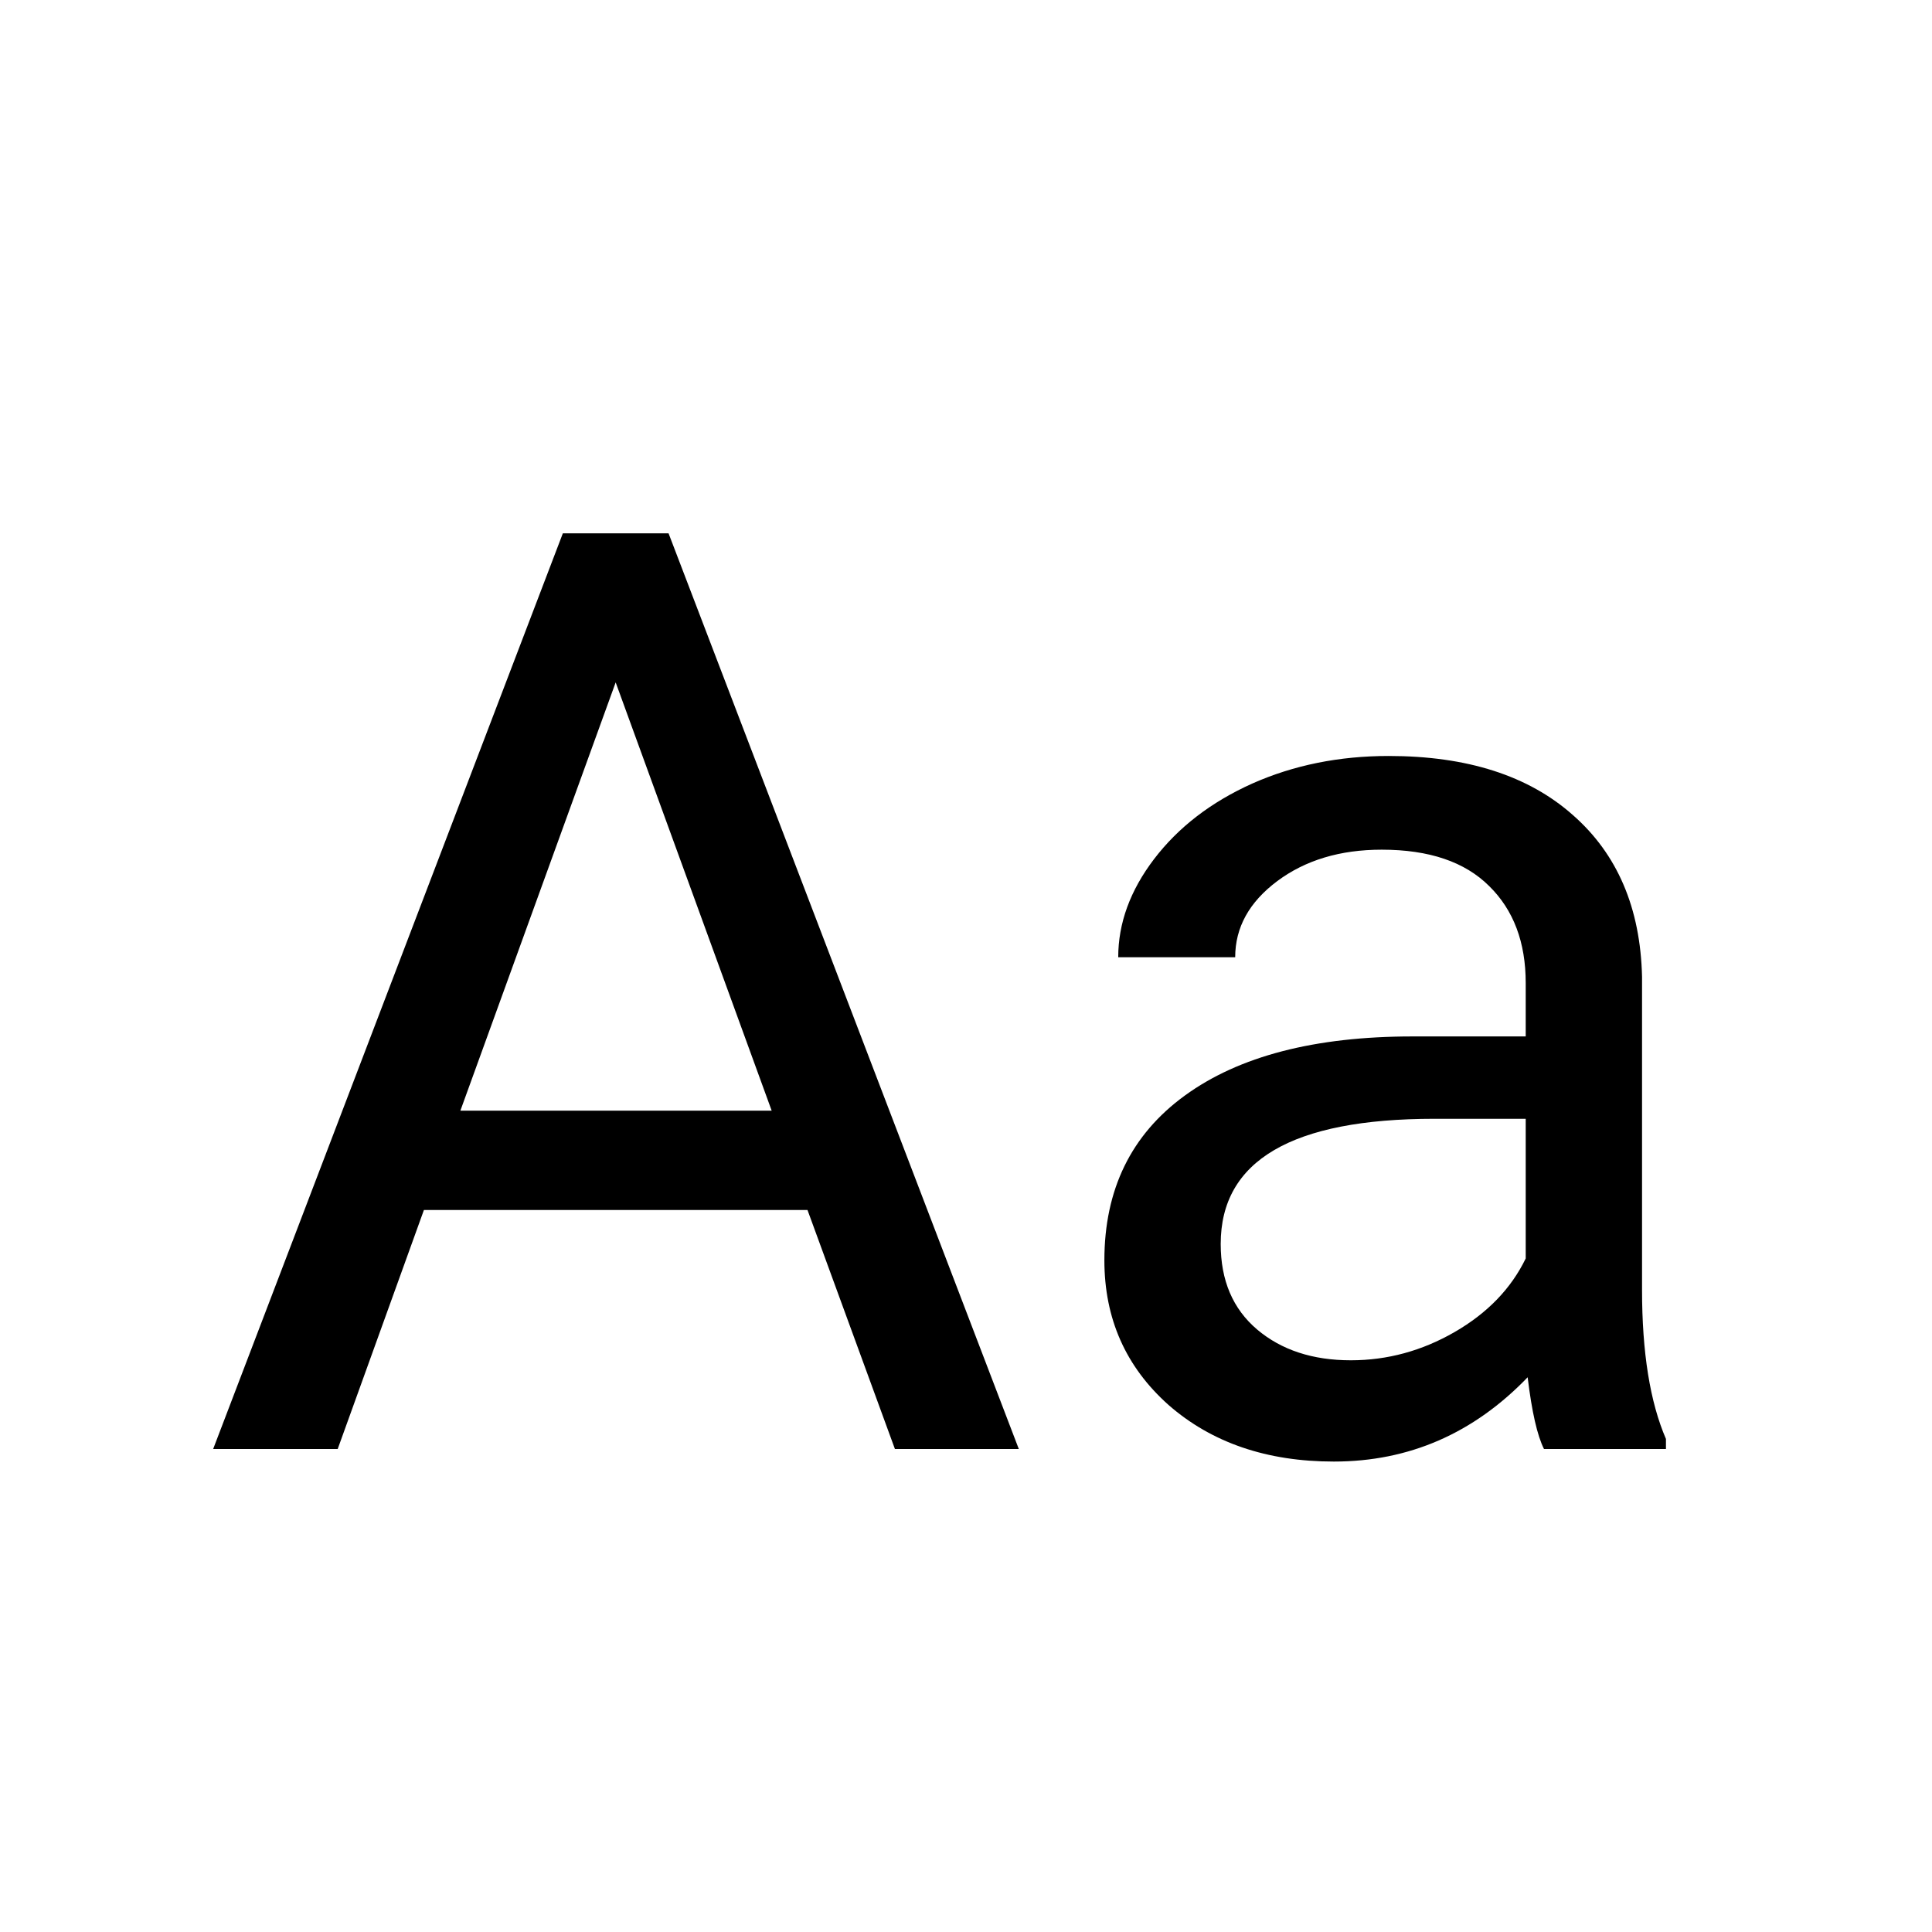
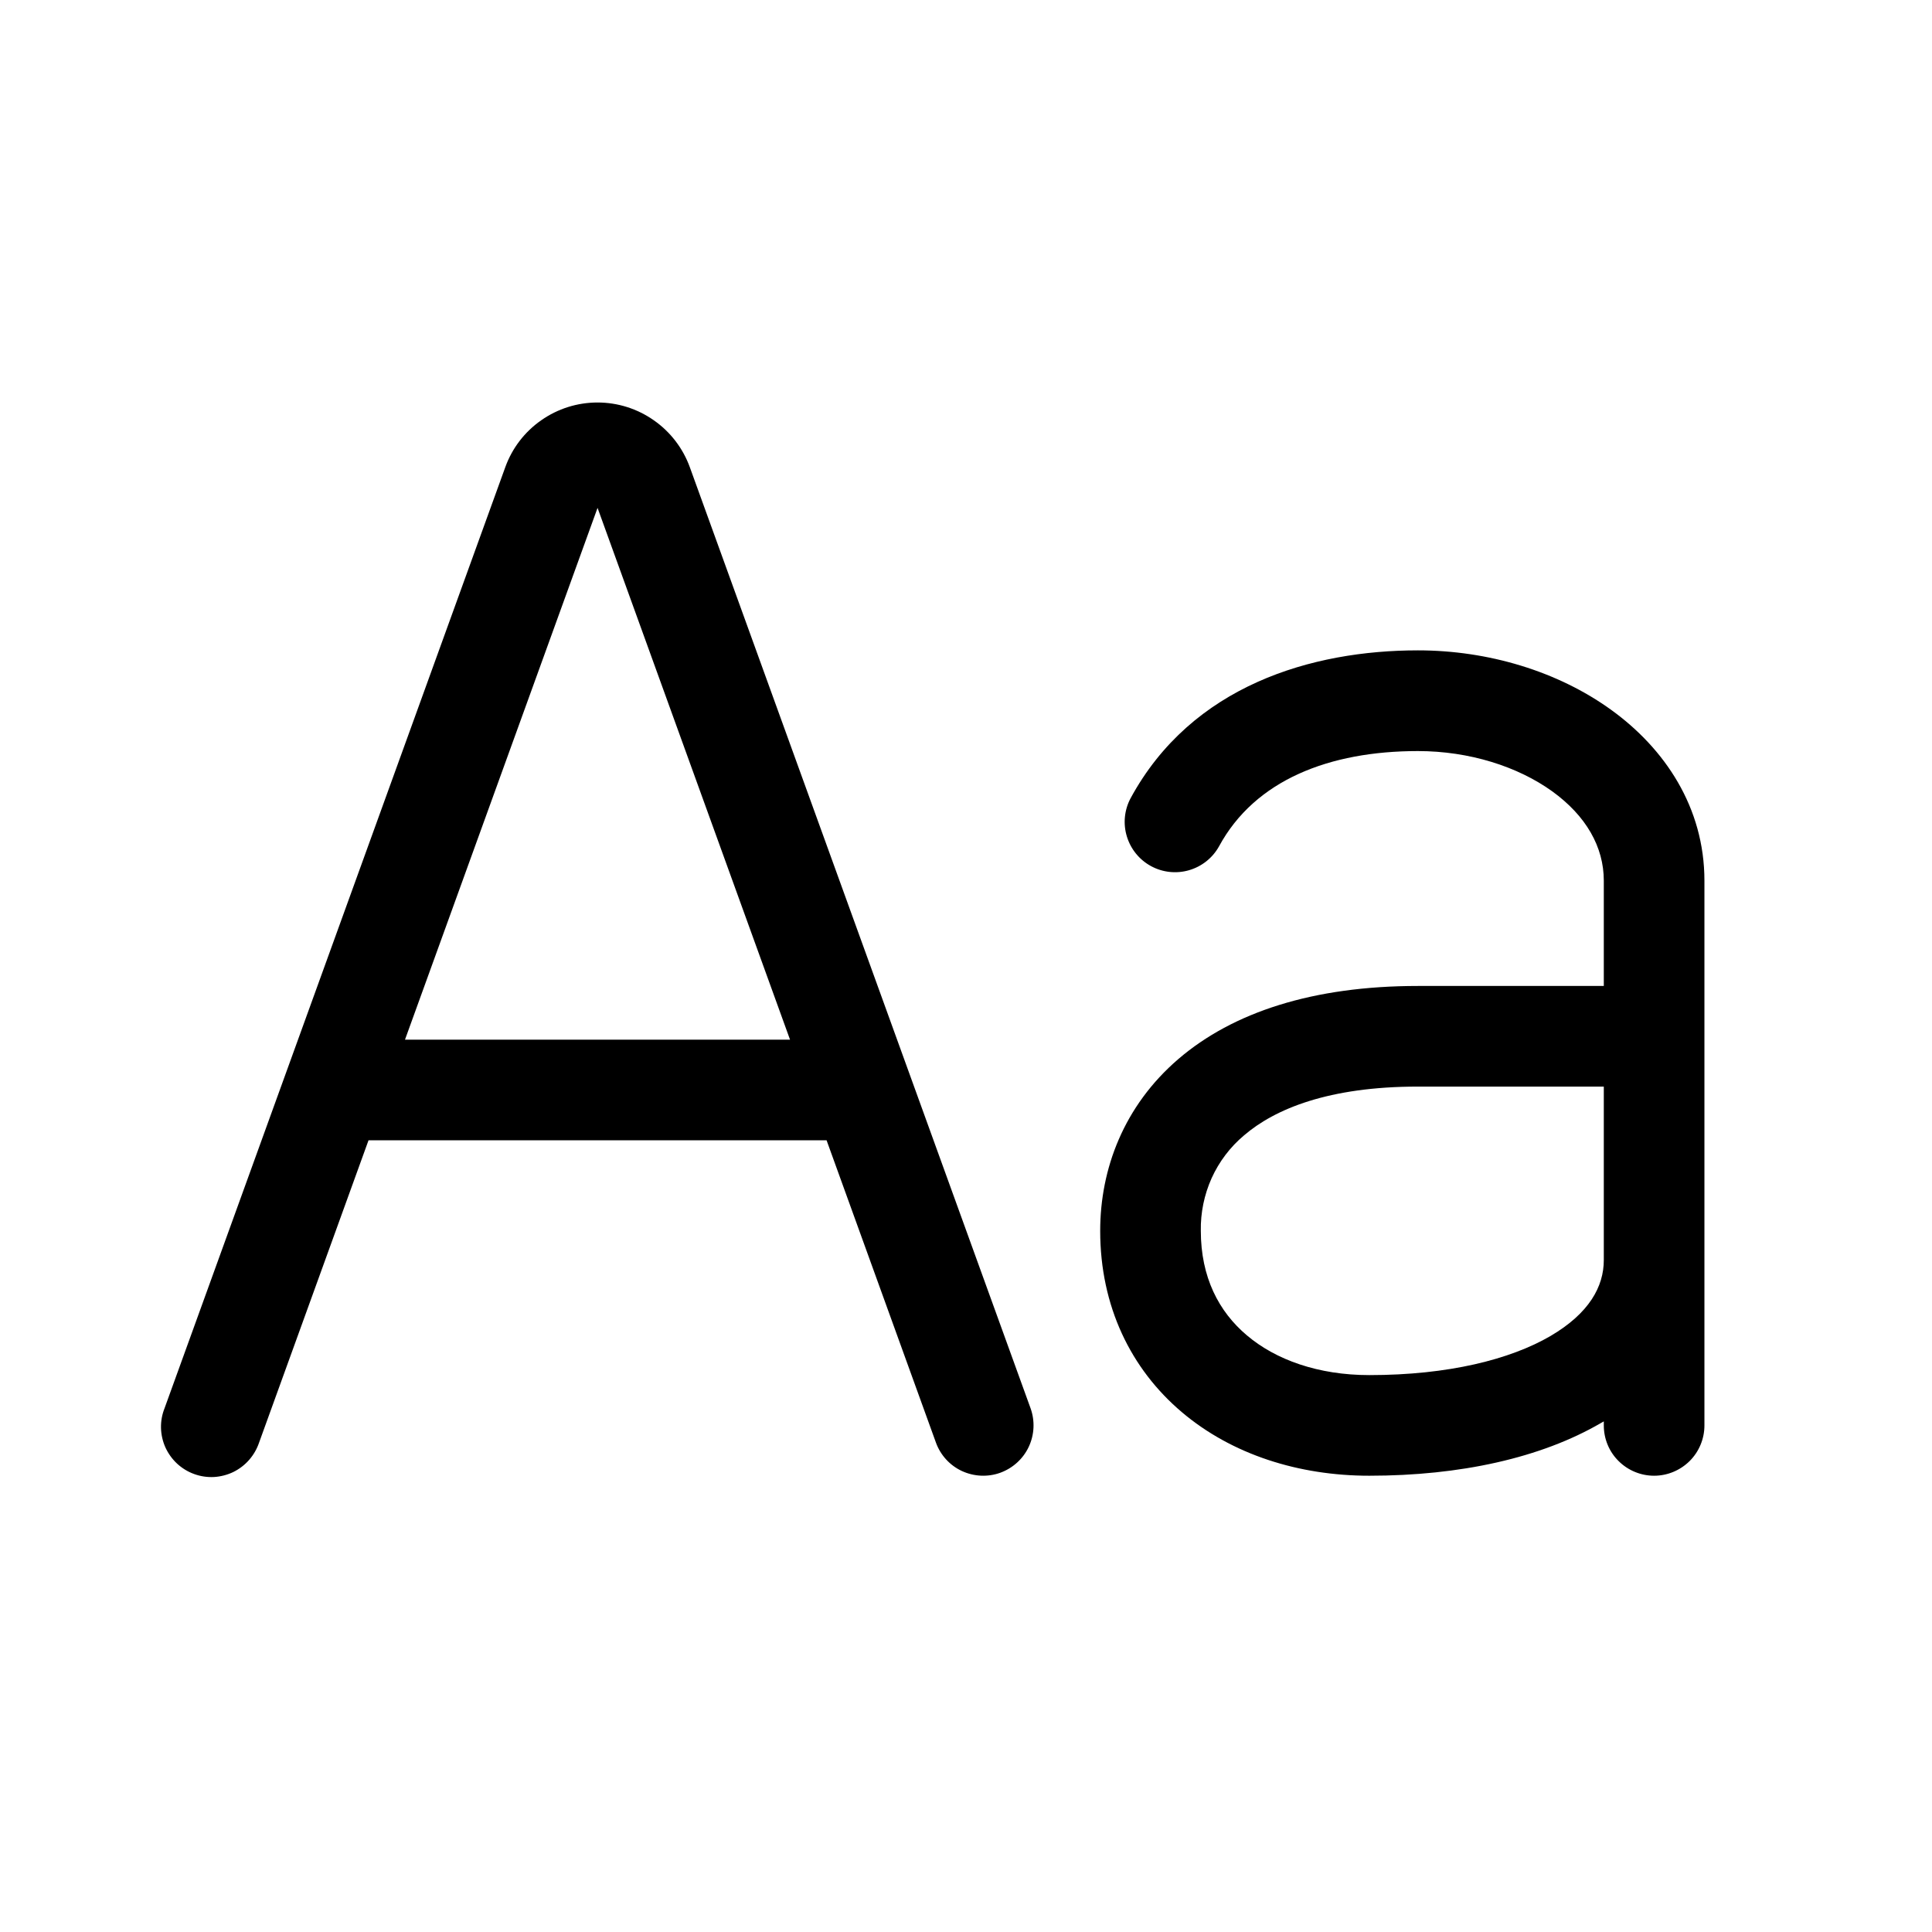
<svg xmlns="http://www.w3.org/2000/svg" width="24" height="24" viewBox="0 0 24 24" fill="none">
-   <path d="M10.031 15.031H5.266L4.195 18H2.648L6.992 6.625H8.305L12.656 18H11.117L10.031 15.031ZM5.719 13.797H9.586L7.648 8.477L5.719 13.797ZM19.18 18C19.096 17.833 19.029 17.537 18.977 17.109C18.305 17.807 17.503 18.156 16.57 18.156C15.737 18.156 15.052 17.922 14.516 17.453C13.984 16.979 13.719 16.38 13.719 15.656C13.719 14.776 14.052 14.094 14.719 13.609C15.391 13.12 16.333 12.875 17.547 12.875H18.953V12.211C18.953 11.706 18.802 11.305 18.5 11.008C18.198 10.706 17.753 10.555 17.164 10.555C16.648 10.555 16.216 10.685 15.867 10.945C15.518 11.206 15.344 11.521 15.344 11.891H13.891C13.891 11.469 14.039 11.062 14.336 10.672C14.638 10.276 15.044 9.964 15.555 9.734C16.07 9.505 16.635 9.391 17.25 9.391C18.224 9.391 18.987 9.635 19.539 10.125C20.091 10.609 20.378 11.279 20.398 12.133V16.023C20.398 16.799 20.497 17.417 20.695 17.875V18H19.18ZM16.781 16.898C17.234 16.898 17.664 16.781 18.07 16.547C18.477 16.312 18.771 16.008 18.953 15.633V13.898H17.82C16.049 13.898 15.164 14.417 15.164 15.453C15.164 15.906 15.315 16.26 15.617 16.516C15.919 16.771 16.307 16.898 16.781 16.898Z" fill="currentColor" />
+   <path fill-rule="evenodd" clip-rule="evenodd" d="M10.268 14.165L11.626 17.919C11.682 18.075 11.798 18.203 11.948 18.273C12.099 18.343 12.271 18.351 12.426 18.295C12.582 18.238 12.71 18.122 12.78 17.972C12.85 17.822 12.858 17.65 12.802 17.494L8.569 5.803C8.483 5.567 8.327 5.364 8.122 5.221C7.917 5.077 7.673 5 7.423 5C7.172 5 6.928 5.077 6.723 5.221C6.518 5.364 6.362 5.567 6.277 5.803L2.044 17.494C2.013 17.572 1.998 17.655 2 17.739C2.002 17.822 2.021 17.905 2.055 17.981C2.09 18.057 2.139 18.125 2.2 18.182C2.262 18.239 2.334 18.283 2.412 18.311C2.491 18.34 2.574 18.352 2.658 18.348C2.741 18.343 2.823 18.322 2.898 18.286C2.973 18.249 3.04 18.198 3.095 18.135C3.15 18.072 3.192 17.999 3.219 17.919L4.578 14.165H10.268ZM9.814 12.915L7.423 6.309L5.031 12.915H9.814V12.915ZM14.044 9.917C14.805 8.514 16.297 8.079 17.614 8.079C18.487 8.079 19.351 8.339 20.013 8.817C20.68 9.298 21.173 10.029 21.173 10.94V17.707C21.173 17.873 21.107 18.032 20.99 18.149C20.872 18.266 20.713 18.332 20.548 18.332C20.382 18.332 20.223 18.266 20.106 18.149C19.988 18.032 19.923 17.873 19.923 17.707V17.657C19.91 17.664 19.898 17.671 19.886 17.678C19.142 18.111 18.139 18.332 17.01 18.332C16.134 18.332 15.303 18.069 14.681 17.542C14.048 17.006 13.667 16.227 13.667 15.29C13.667 14.524 13.958 13.739 14.64 13.154C15.315 12.576 16.307 12.248 17.614 12.248H19.923V10.94C19.923 10.521 19.703 10.134 19.282 9.83C18.854 9.522 18.253 9.33 17.614 9.33C16.515 9.33 15.59 9.689 15.143 10.514C15.063 10.658 14.929 10.764 14.771 10.81C14.613 10.856 14.443 10.838 14.298 10.759C14.153 10.68 14.046 10.548 13.998 10.39C13.95 10.232 13.967 10.062 14.044 9.917V9.917ZM19.923 13.498H17.614C16.505 13.498 15.836 13.776 15.454 14.104C15.281 14.249 15.144 14.431 15.051 14.636C14.959 14.842 14.913 15.065 14.917 15.29C14.917 15.864 15.139 16.293 15.489 16.588C15.847 16.892 16.376 17.082 17.01 17.082C17.996 17.082 18.762 16.886 19.258 16.598C19.743 16.314 19.923 15.981 19.923 15.653V13.498Z" fill="currentColor" />
</svg>
